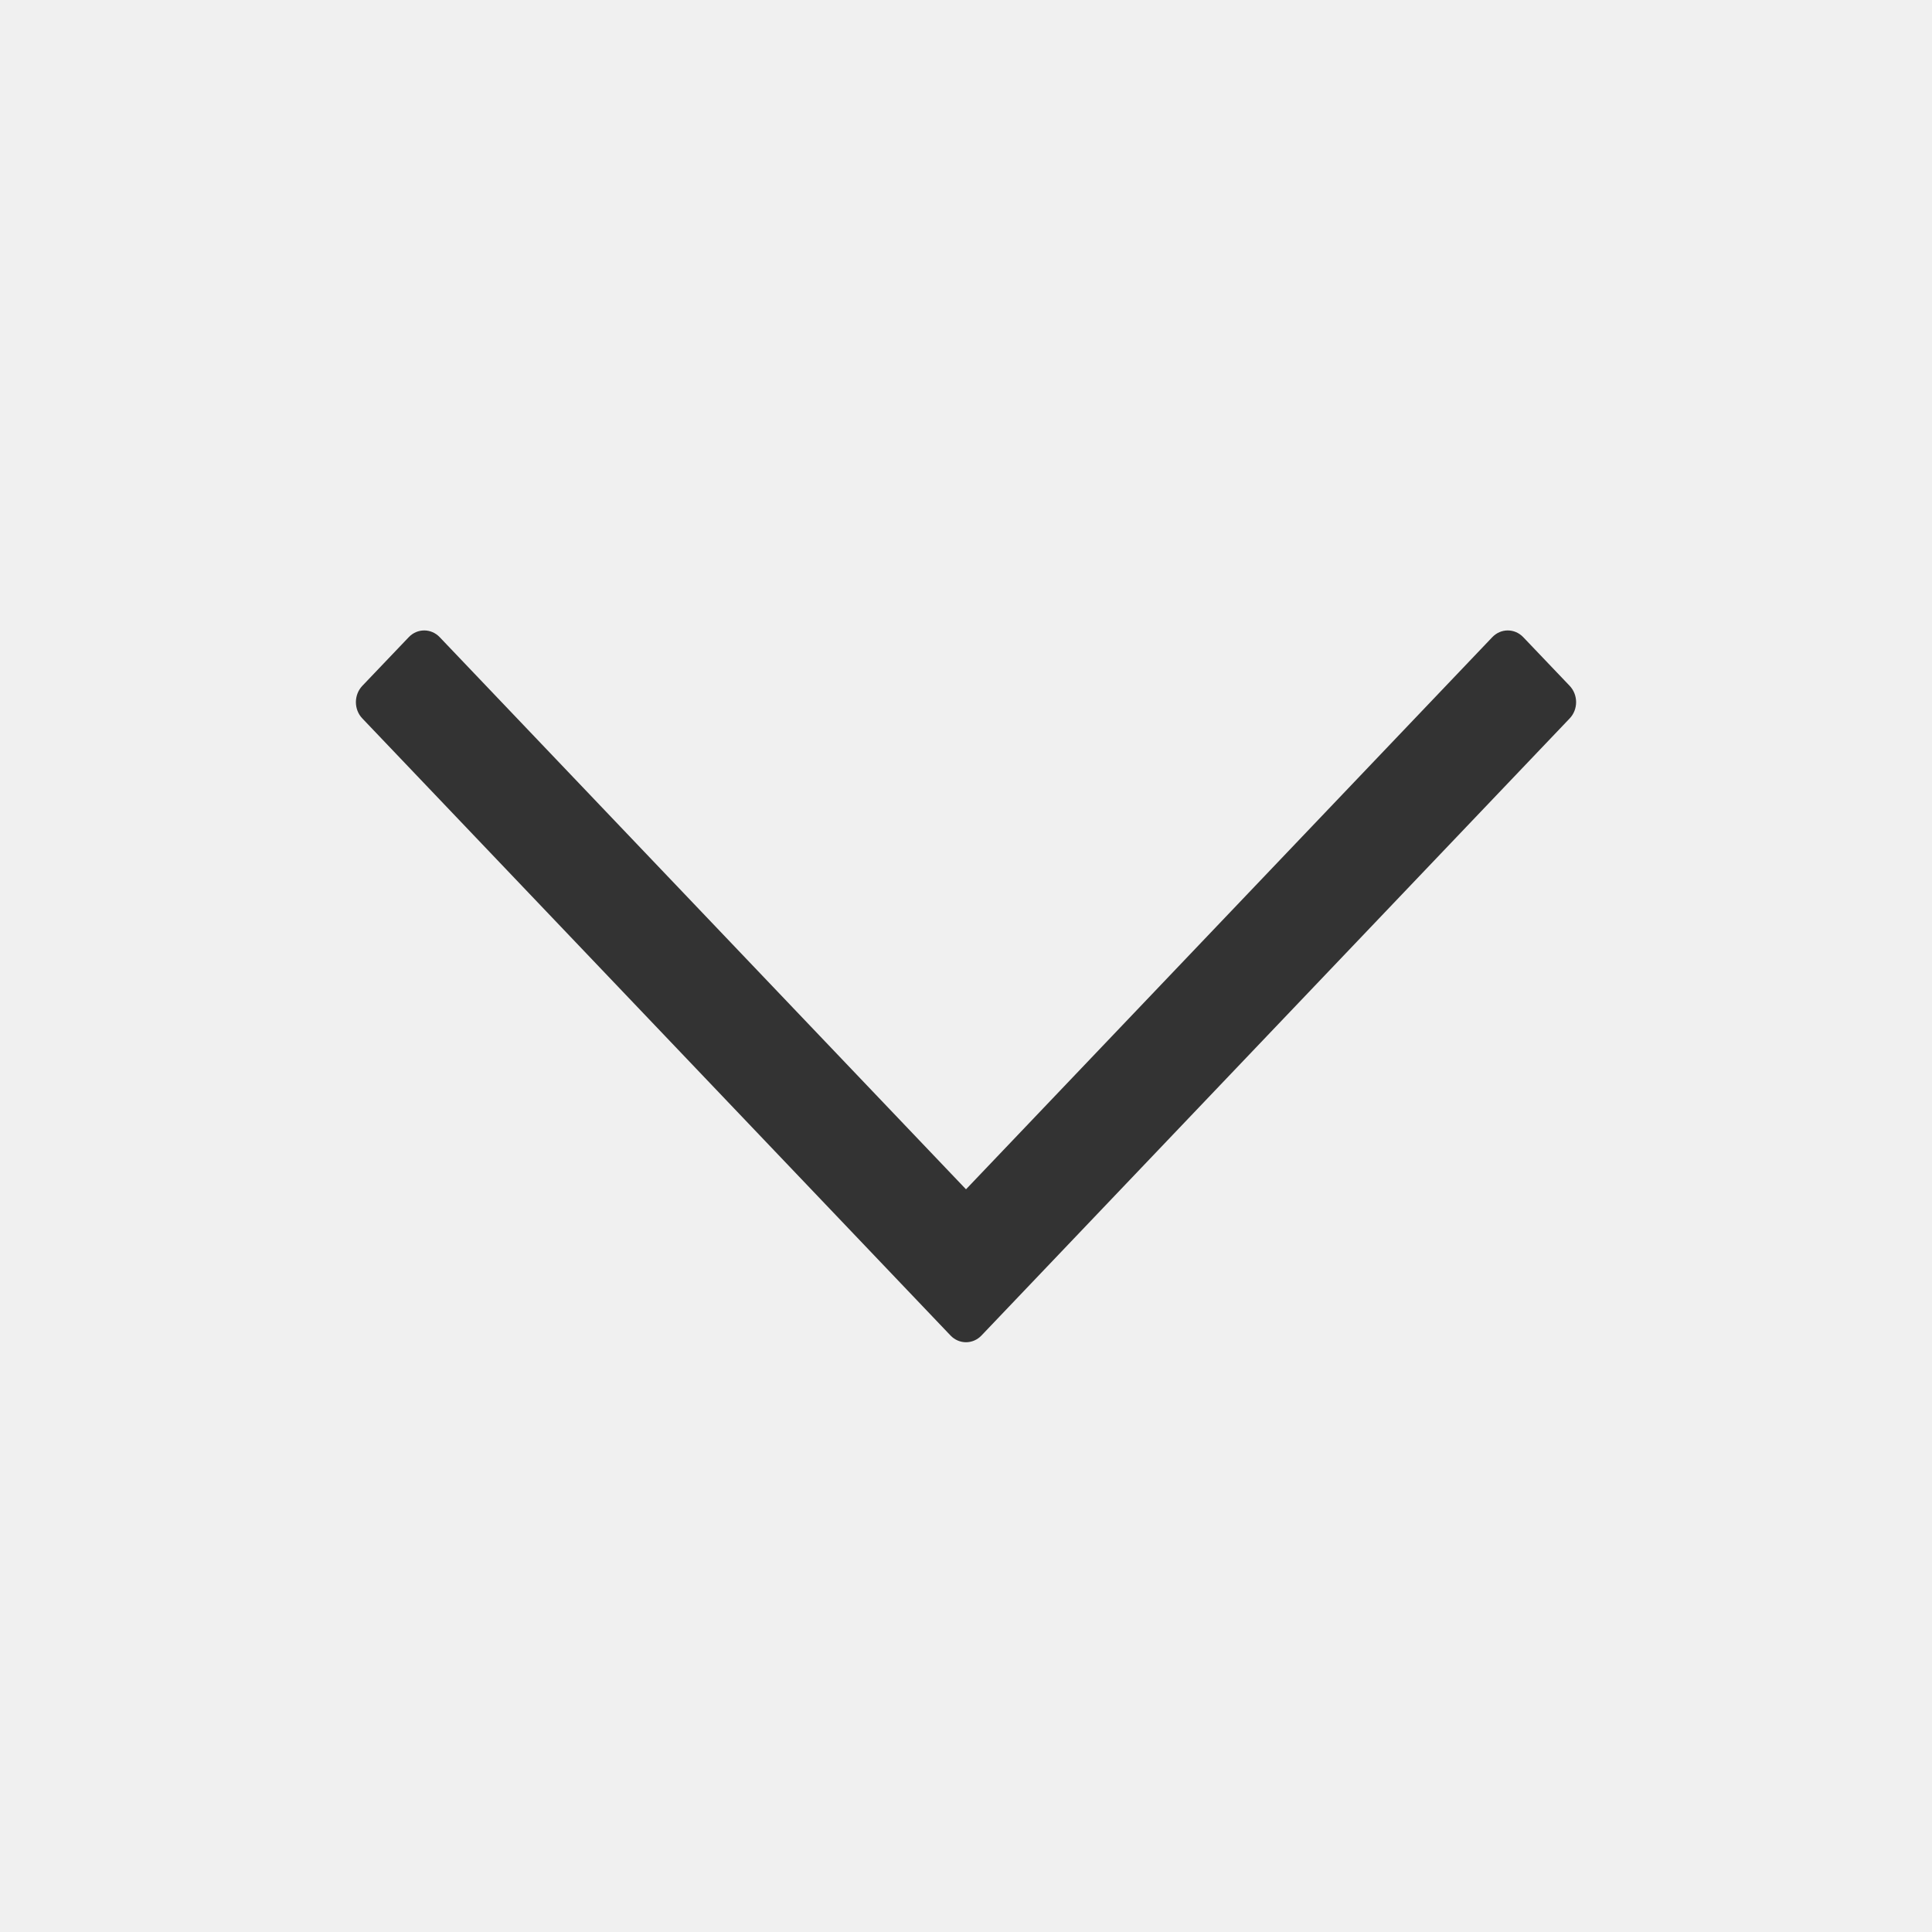
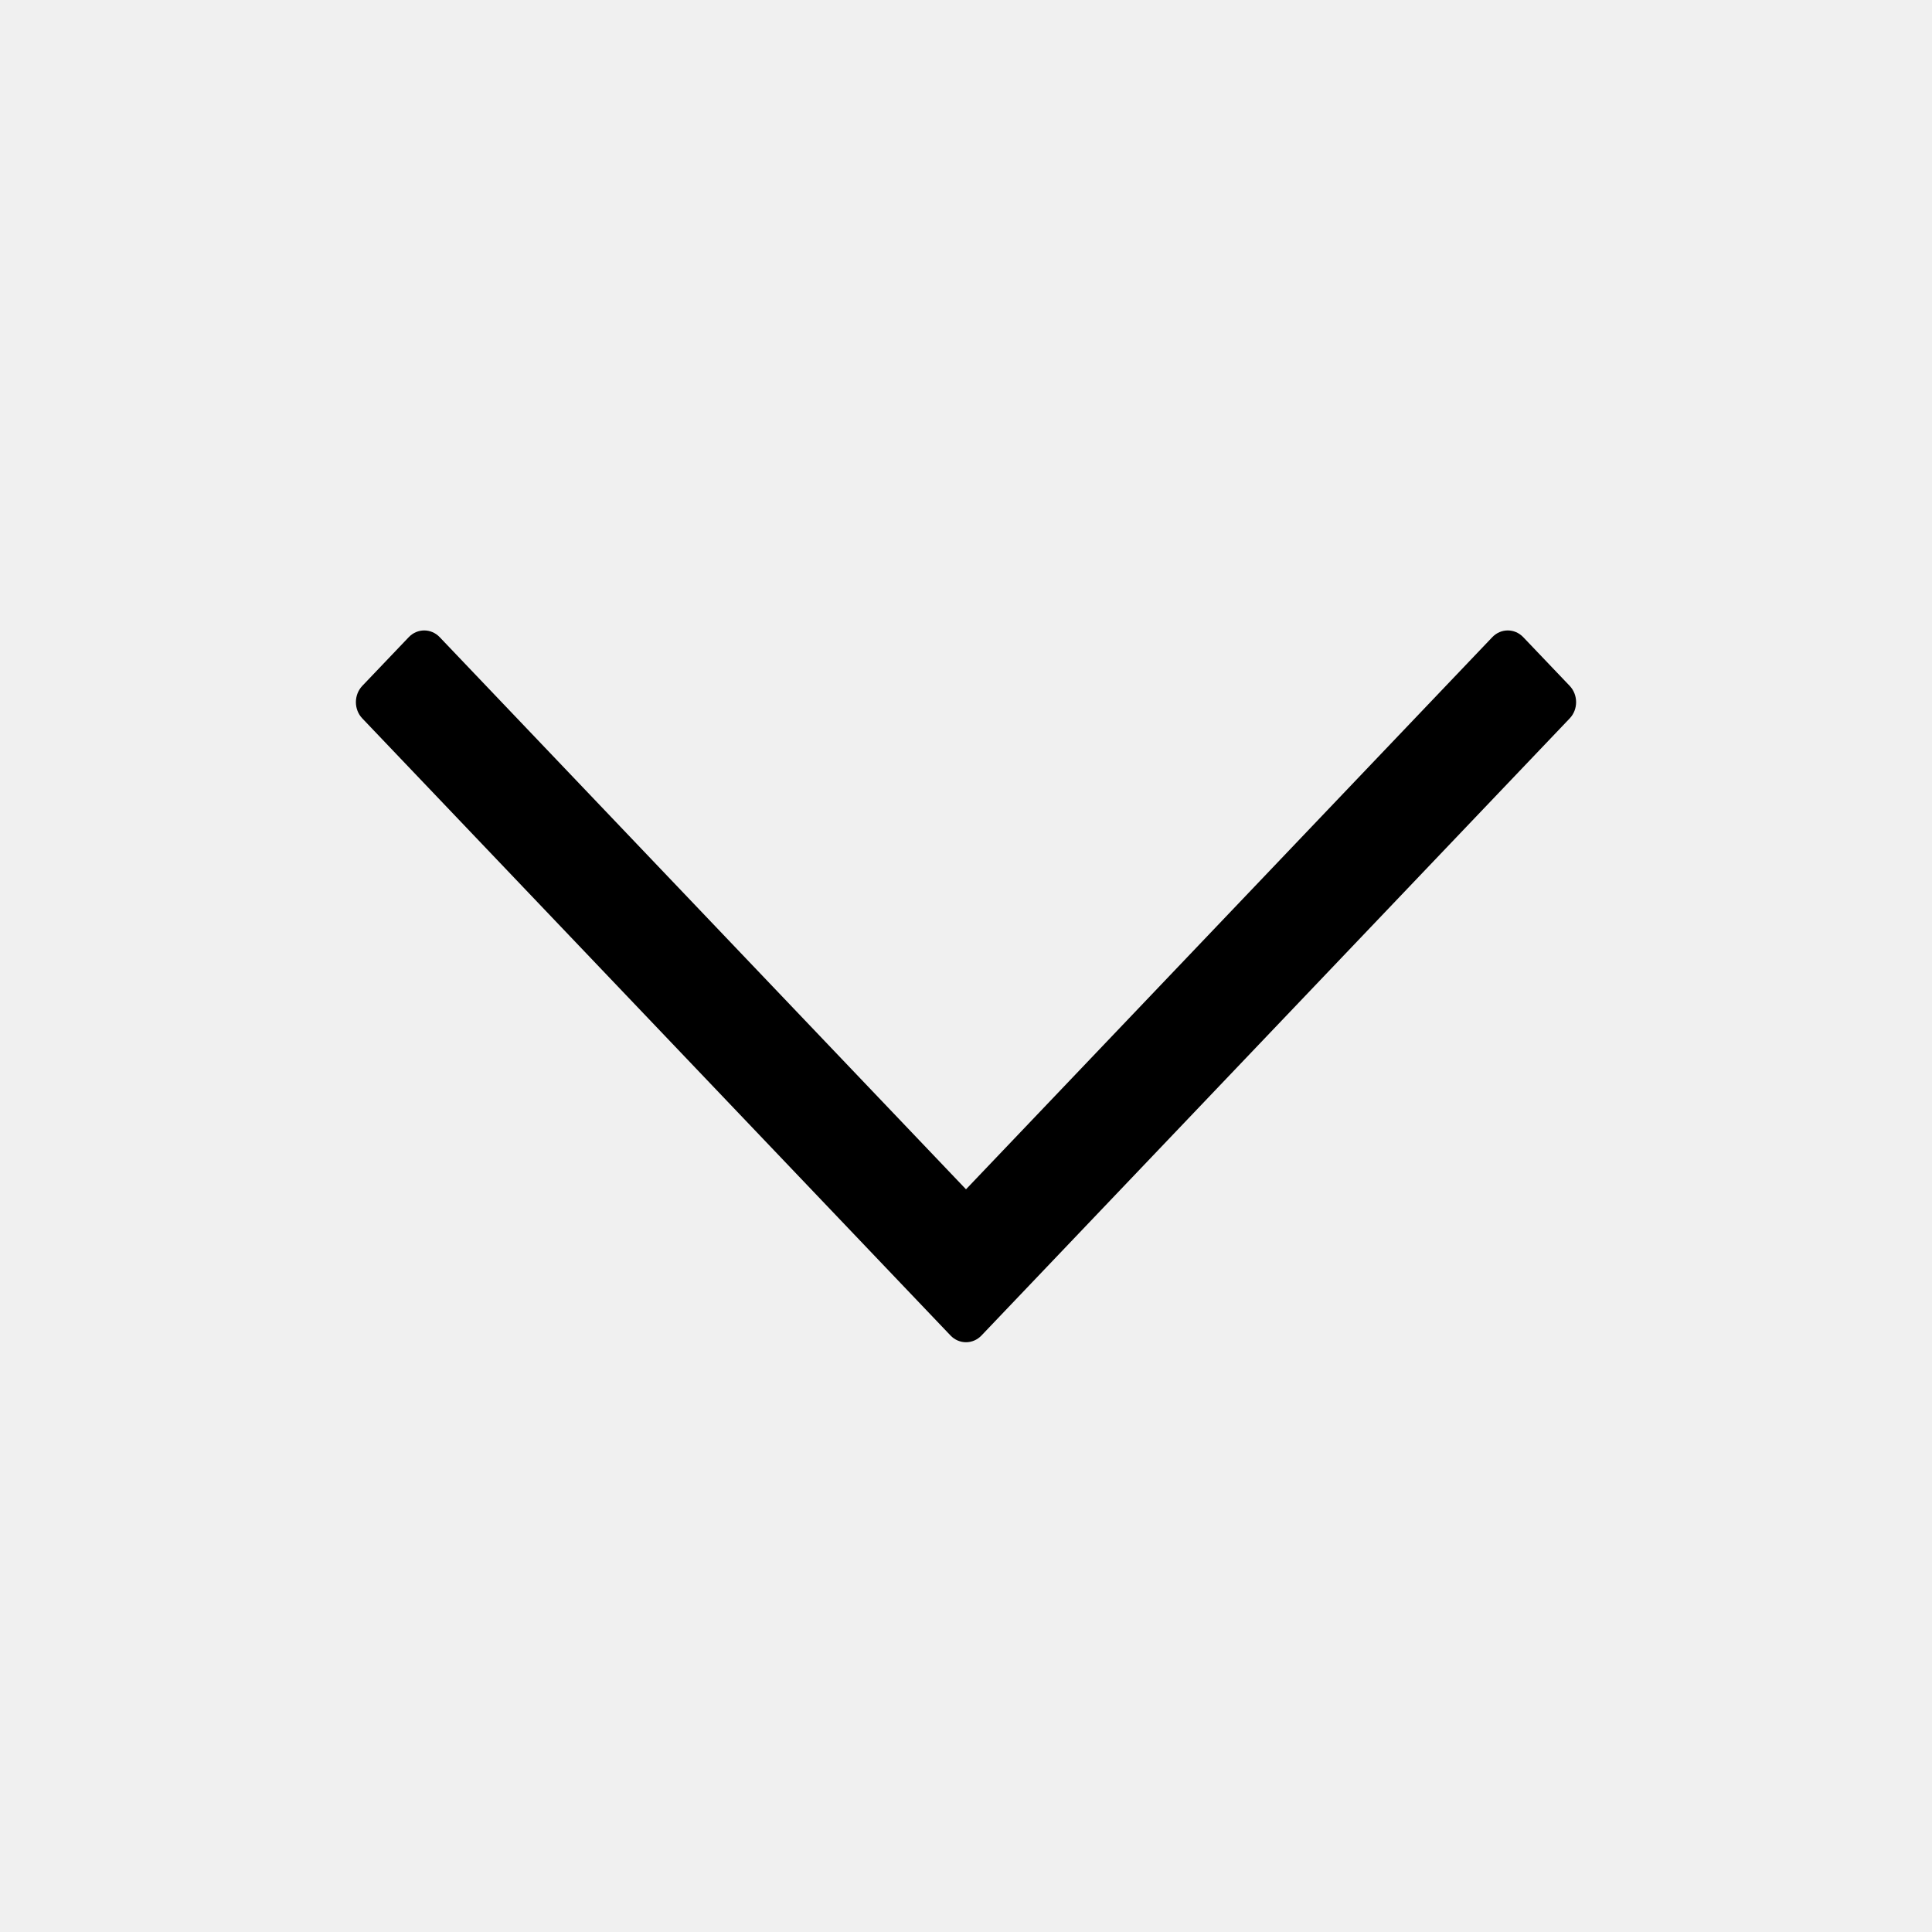
<svg xmlns="http://www.w3.org/2000/svg" xmlns:xlink="http://www.w3.org/1999/xlink" width="19px" height="19px" viewBox="0 0 19 19" version="1.1">
  <defs>
    <path d="M11.496,9.7 L6.066,14.876 C5.978,14.96 5.978,15.096 6.066,15.18 L6.545,15.637 C6.634,15.721 6.777,15.721 6.865,15.637 L12.934,9.852 C12.978,9.81 13,9.755 13,9.7 C13,9.645 12.978,9.59 12.934,9.548 L6.865,3.763 C6.777,3.679 6.634,3.679 6.545,3.763 L6.066,4.22 C5.978,4.304 5.978,4.44 6.066,4.524 L11.496,9.7 L11.496,9.7 Z" id="path-1" />
  </defs>
-   <g id="Symbols" stroke="none" stroke-width="1" fill="none" fill-rule="evenodd">
+   <g id="Symbols" stroke="none" stroke-width="1" fill-rule="evenodd">
    <g id="01.-Icons-/-General-/-Dropdown-1">
-       <mask id="mask-2" fill="white">
+       <mask id="mask-2">
        <use xlink:href="#path-1" />
      </mask>
-       <use id="Arrow-Dropdown" fill="#333333" fill-rule="nonzero" transform="translate(9.5, 9.7) rotate(-270) translate(-9.5, -9.7) " xlink:href="#path-1" />
+       <use id="Arrow-Dropdown" fill-rule="nonzero" transform="translate(9.5, 9.7) rotate(-270) translate(-9.5, -9.7) " xlink:href="#path-1" />
    </g>
  </g>
</svg>
